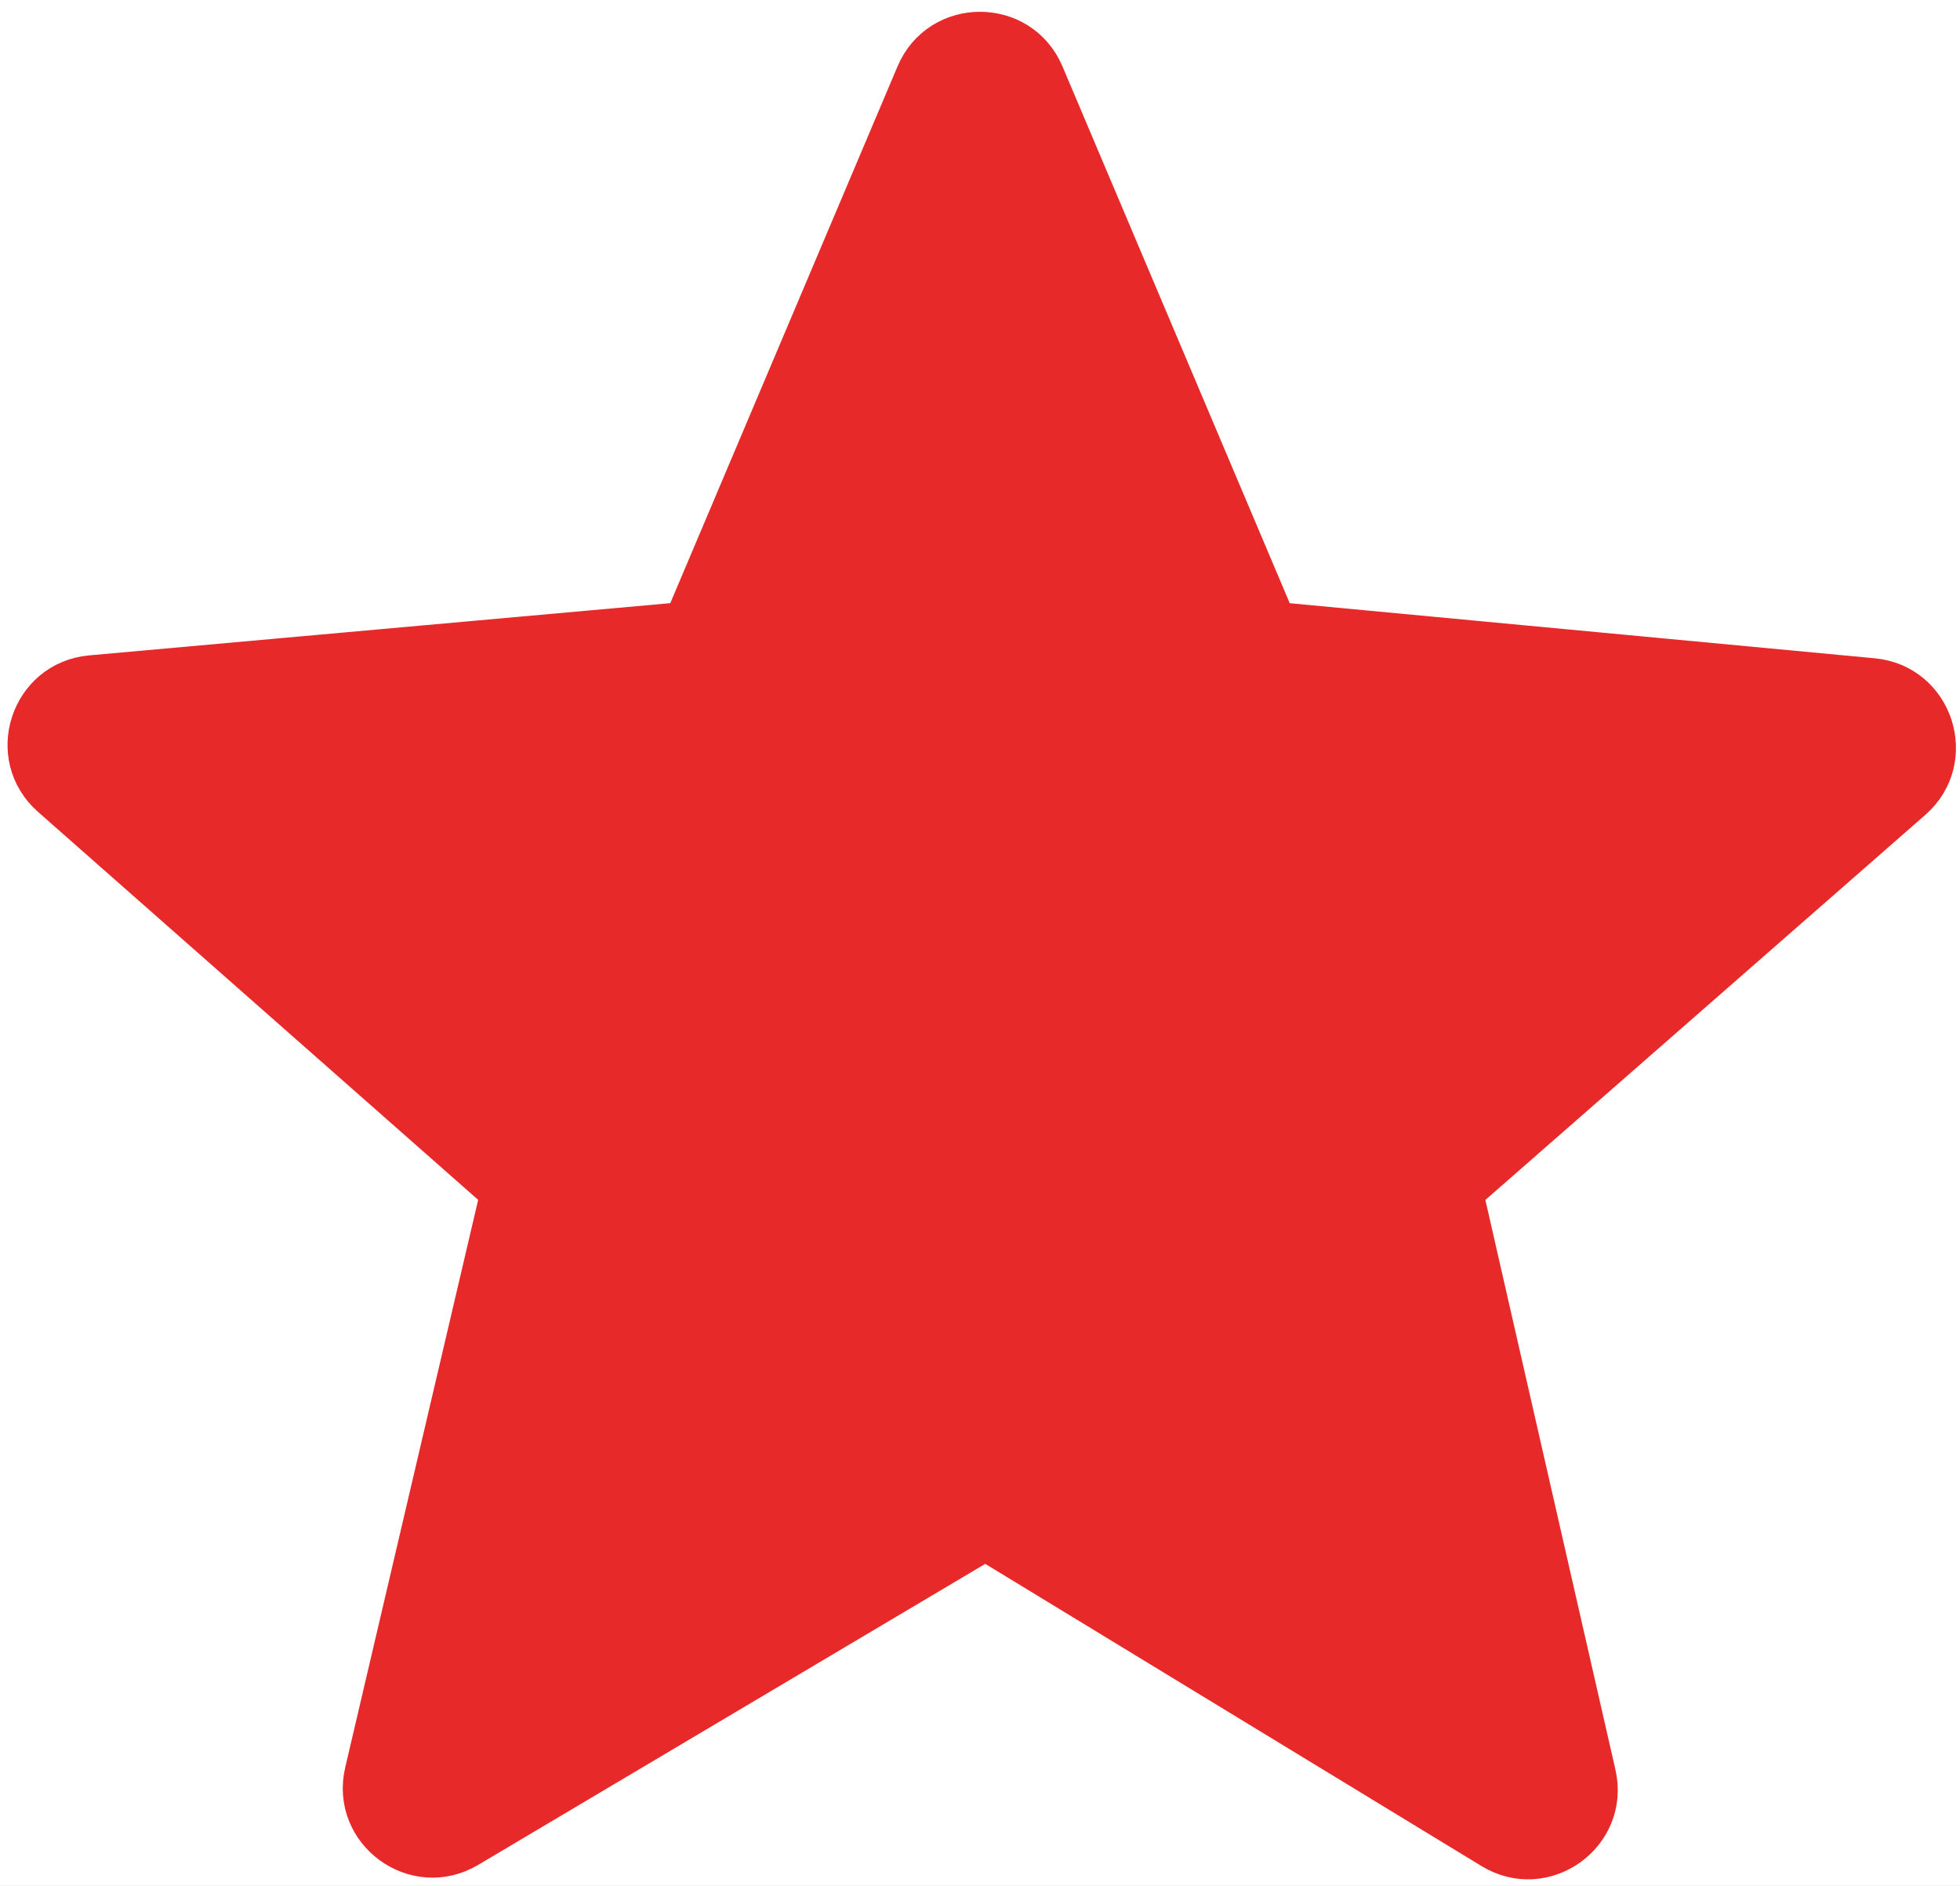
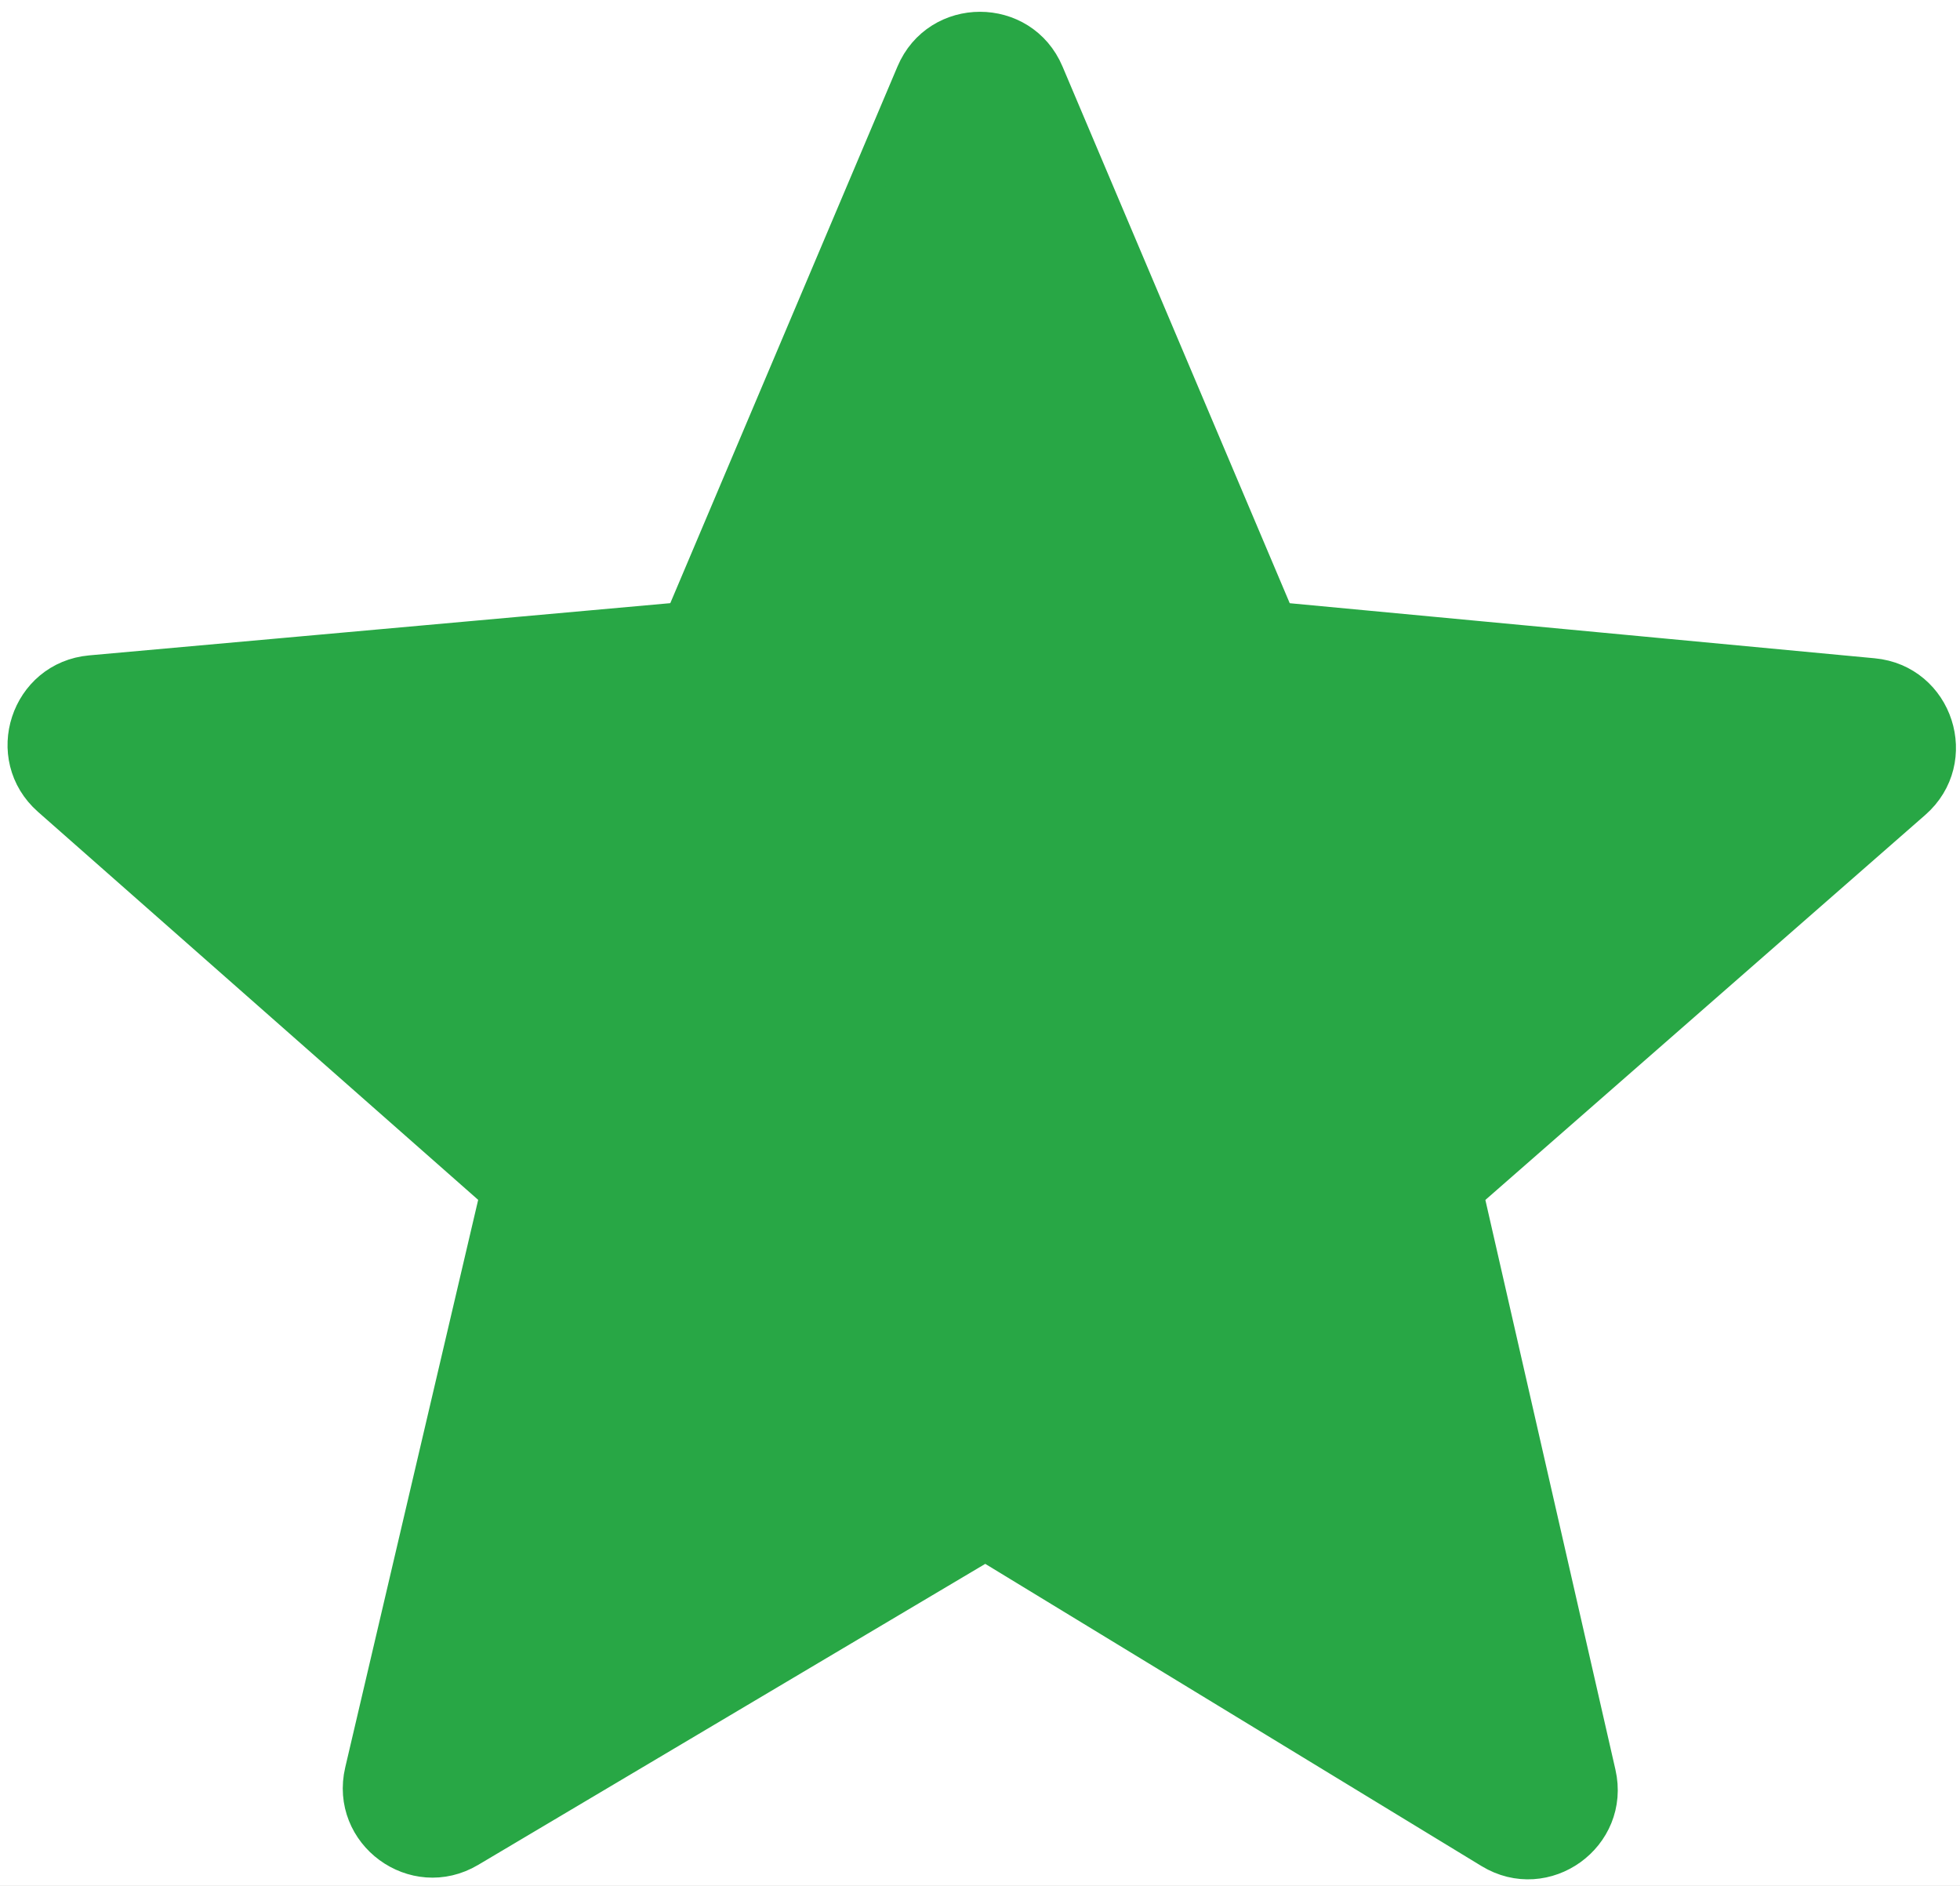
<svg xmlns="http://www.w3.org/2000/svg" width="547" height="526" viewBox="0 0 547 526" fill="none">
  <g clip-path="url(#clip0_1_2)">
    <rect width="547" height="526" fill="white" />
-     <path d="M355.336 170.251L291.917 20.49C285.028 4.222 261.972 4.222 255.083 20.49L191.67 170.238C190.95 171.938 189.352 173.103 187.513 173.268L25.341 187.837C7.848 189.408 0.73 211.15 13.907 222.762L136.755 331.022C138.137 332.24 138.738 334.12 138.317 335.913L101.216 494.264C97.194 511.428 115.736 525.023 130.896 516.025L272.415 432.034C274.006 431.09 275.987 431.101 277.567 432.063L416.061 516.38C431.165 525.576 449.897 512.084 445.96 494.845L409.665 335.91C409.255 334.118 409.863 332.245 411.247 331.034L534.019 223.608C547.232 212.047 540.202 190.29 522.723 188.645L359.472 173.28C357.641 173.107 356.053 171.944 355.336 170.251Z" fill="#e72929" stroke="#e72929" stroke-width="10" />
+     <path d="M355.336 170.251L291.917 20.49C285.028 4.222 261.972 4.222 255.083 20.49L191.67 170.238C190.95 171.938 189.352 173.103 187.513 173.268L25.341 187.837C7.848 189.408 0.73 211.15 13.907 222.762L136.755 331.022C138.137 332.24 138.738 334.12 138.317 335.913L101.216 494.264C97.194 511.428 115.736 525.023 130.896 516.025L272.415 432.034C274.006 431.09 275.987 431.101 277.567 432.063L416.061 516.38C431.165 525.576 449.897 512.084 445.96 494.845L409.665 335.91C409.255 334.118 409.863 332.245 411.247 331.034L534.019 223.608C547.232 212.047 540.202 190.29 522.723 188.645L359.472 173.28C357.641 173.107 356.053 171.944 355.336 170.251Z" fill="#28a745" stroke="#28a745" stroke-width="10" />
  </g>
  <defs>
    <clipPath id="clip0_1_2">
      <rect width="547" height="526" fill="white" />
    </clipPath>
  </defs>
</svg>
